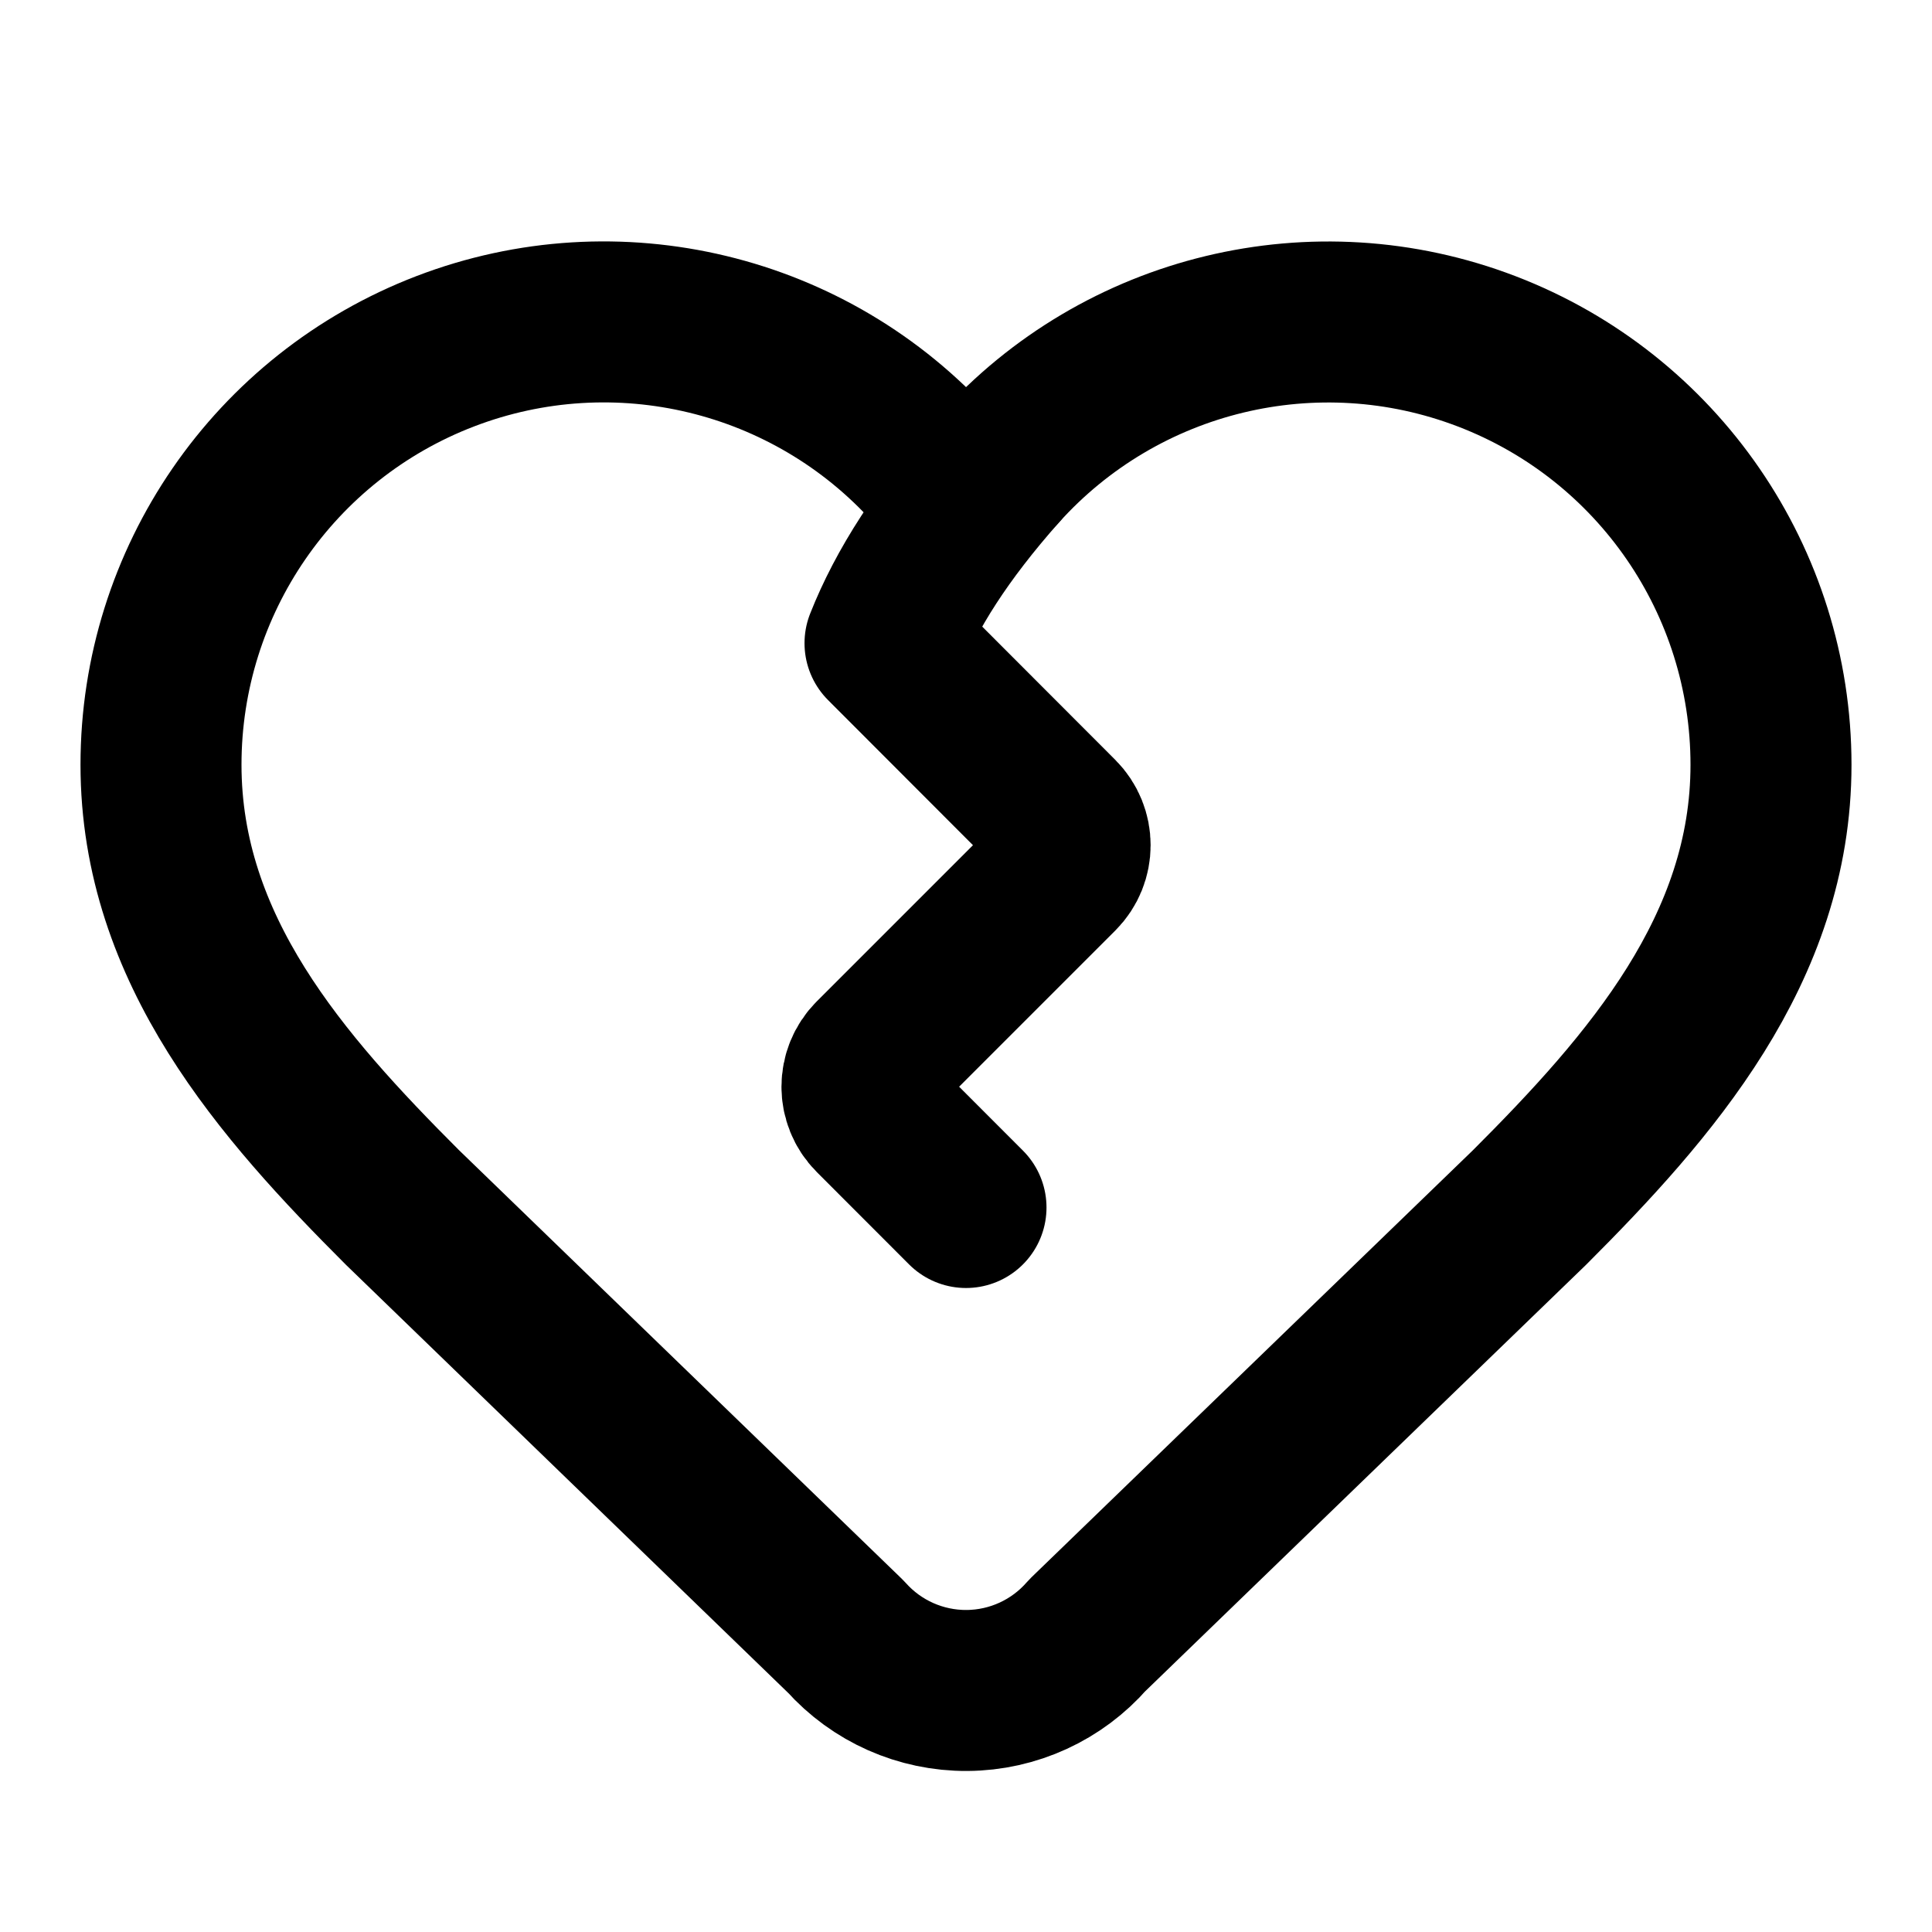
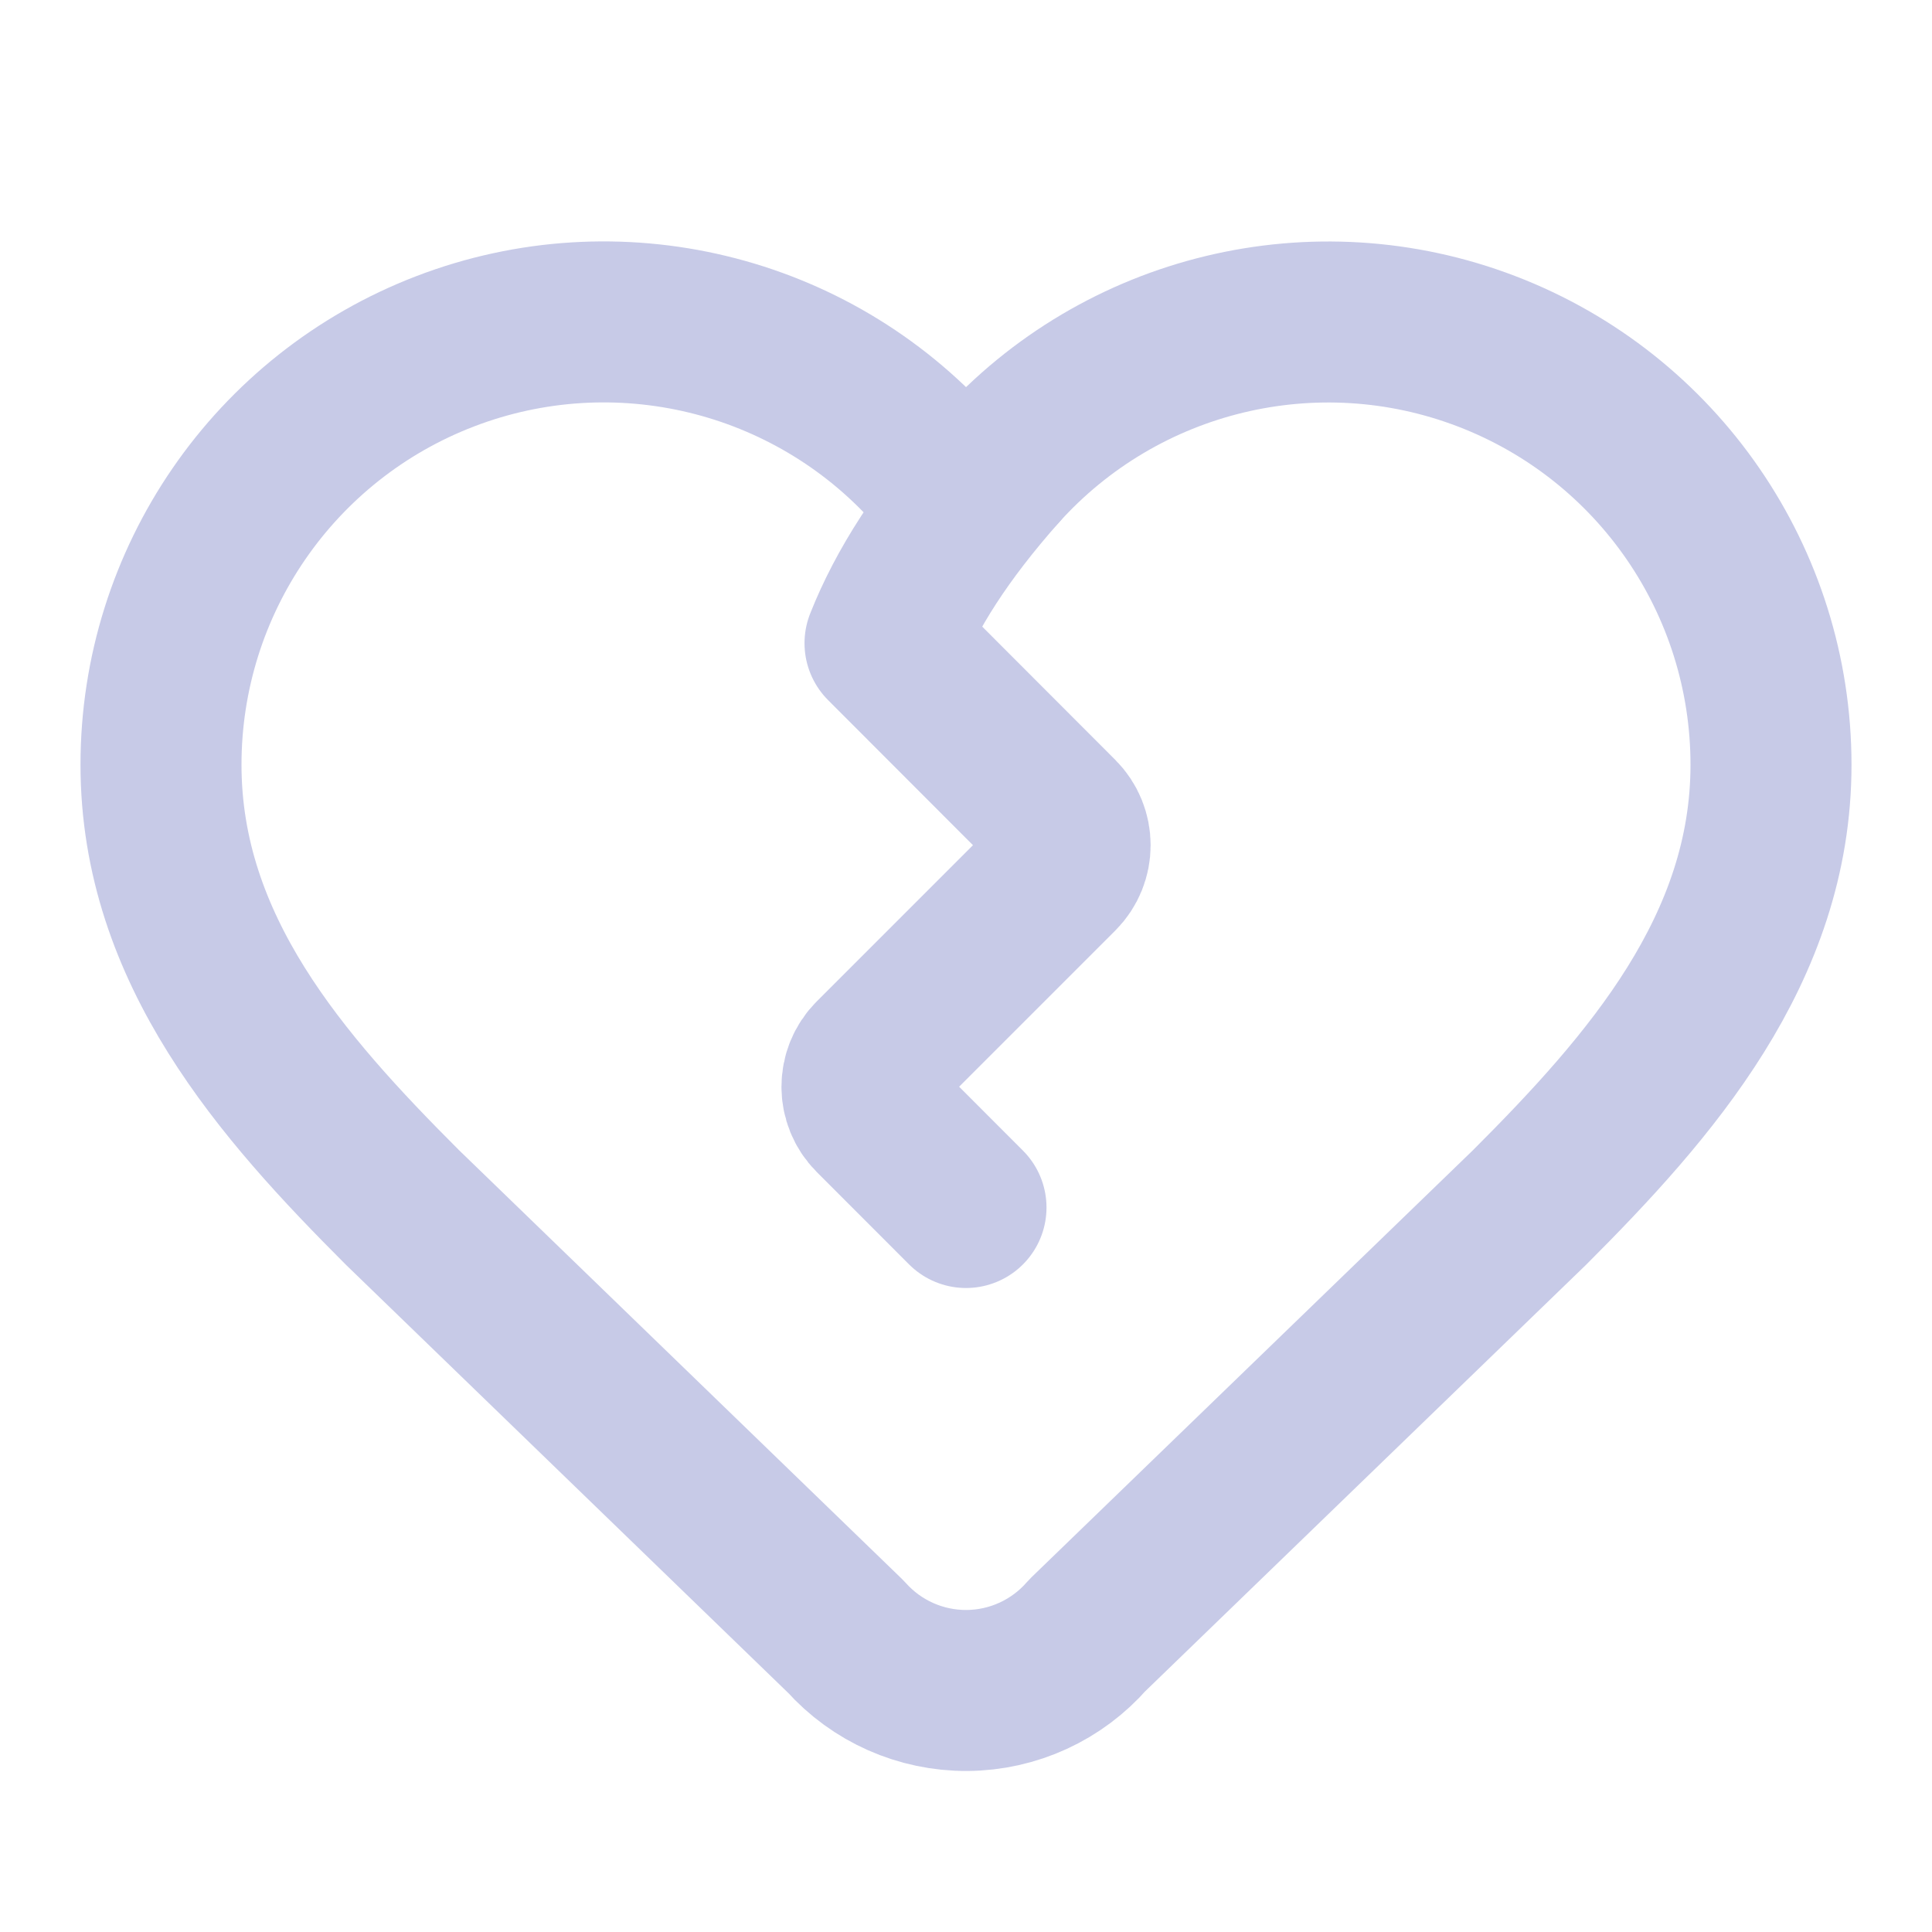
- <svg xmlns="http://www.w3.org/2000/svg" width="24" height="24" viewBox="0 0 24 24" fill="none" stroke="currentColor" stroke-width="2" stroke-linecap="round" stroke-linejoin="round" class="lucide lucide-heart-crack-icon lucide-heart-crack">
-   <path d="M12.409 5.824c-.702.792-1.15 1.496-1.415 2.166l2.153 2.156a.5.5 0 0 1 0 .707l-2.293 2.293a.5.5 0 0 0 0 .707L12 15" />
-   <path d="M13.508 20.313a2 2 0 0 1-3 .019L5 15c-1.5-1.5-3-3.2-3-5.5a5.5 5.5 0 0 1 9.591-3.677.6.6 0 0 0 .818.001A5.5 5.5 0 0 1 22 9.5c0 2.29-1.5 4-3 5.5z" />
+ <svg xmlns="http://www.w3.org/2000/svg" width="24" height="24" viewBox="0 0 24 24" fill="none" stroke="currentColor" stroke-width="2" stroke-linecap="round" stroke-linejoin="round" class="lucide lucide-heart-crack-icon lucide-heart-crack" version="1.1" id="svg2">
+   <defs id="defs2" />
+   <path d="M12.409 5.824c-.702.792-1.15 1.496-1.415 2.166l2.153 2.156a.5.5 0 0 1 0 .707l-2.293 2.293a.5.5 0 0 0 0 .707L12 15" id="path1" style="stroke:#c7cae7;stroke-opacity:1" />
+   <path d="M13.508 20.313a2 2 0 0 1-3 .019L5 15c-1.5-1.5-3-3.2-3-5.5a5.5 5.5 0 0 1 9.591-3.677.6.6 0 0 0 .818.001A5.5 5.5 0 0 1 22 9.5c0 2.29-1.5 4-3 5.5z" id="path2" style="stroke:#c7cae7;stroke-opacity:1" />
</svg>
